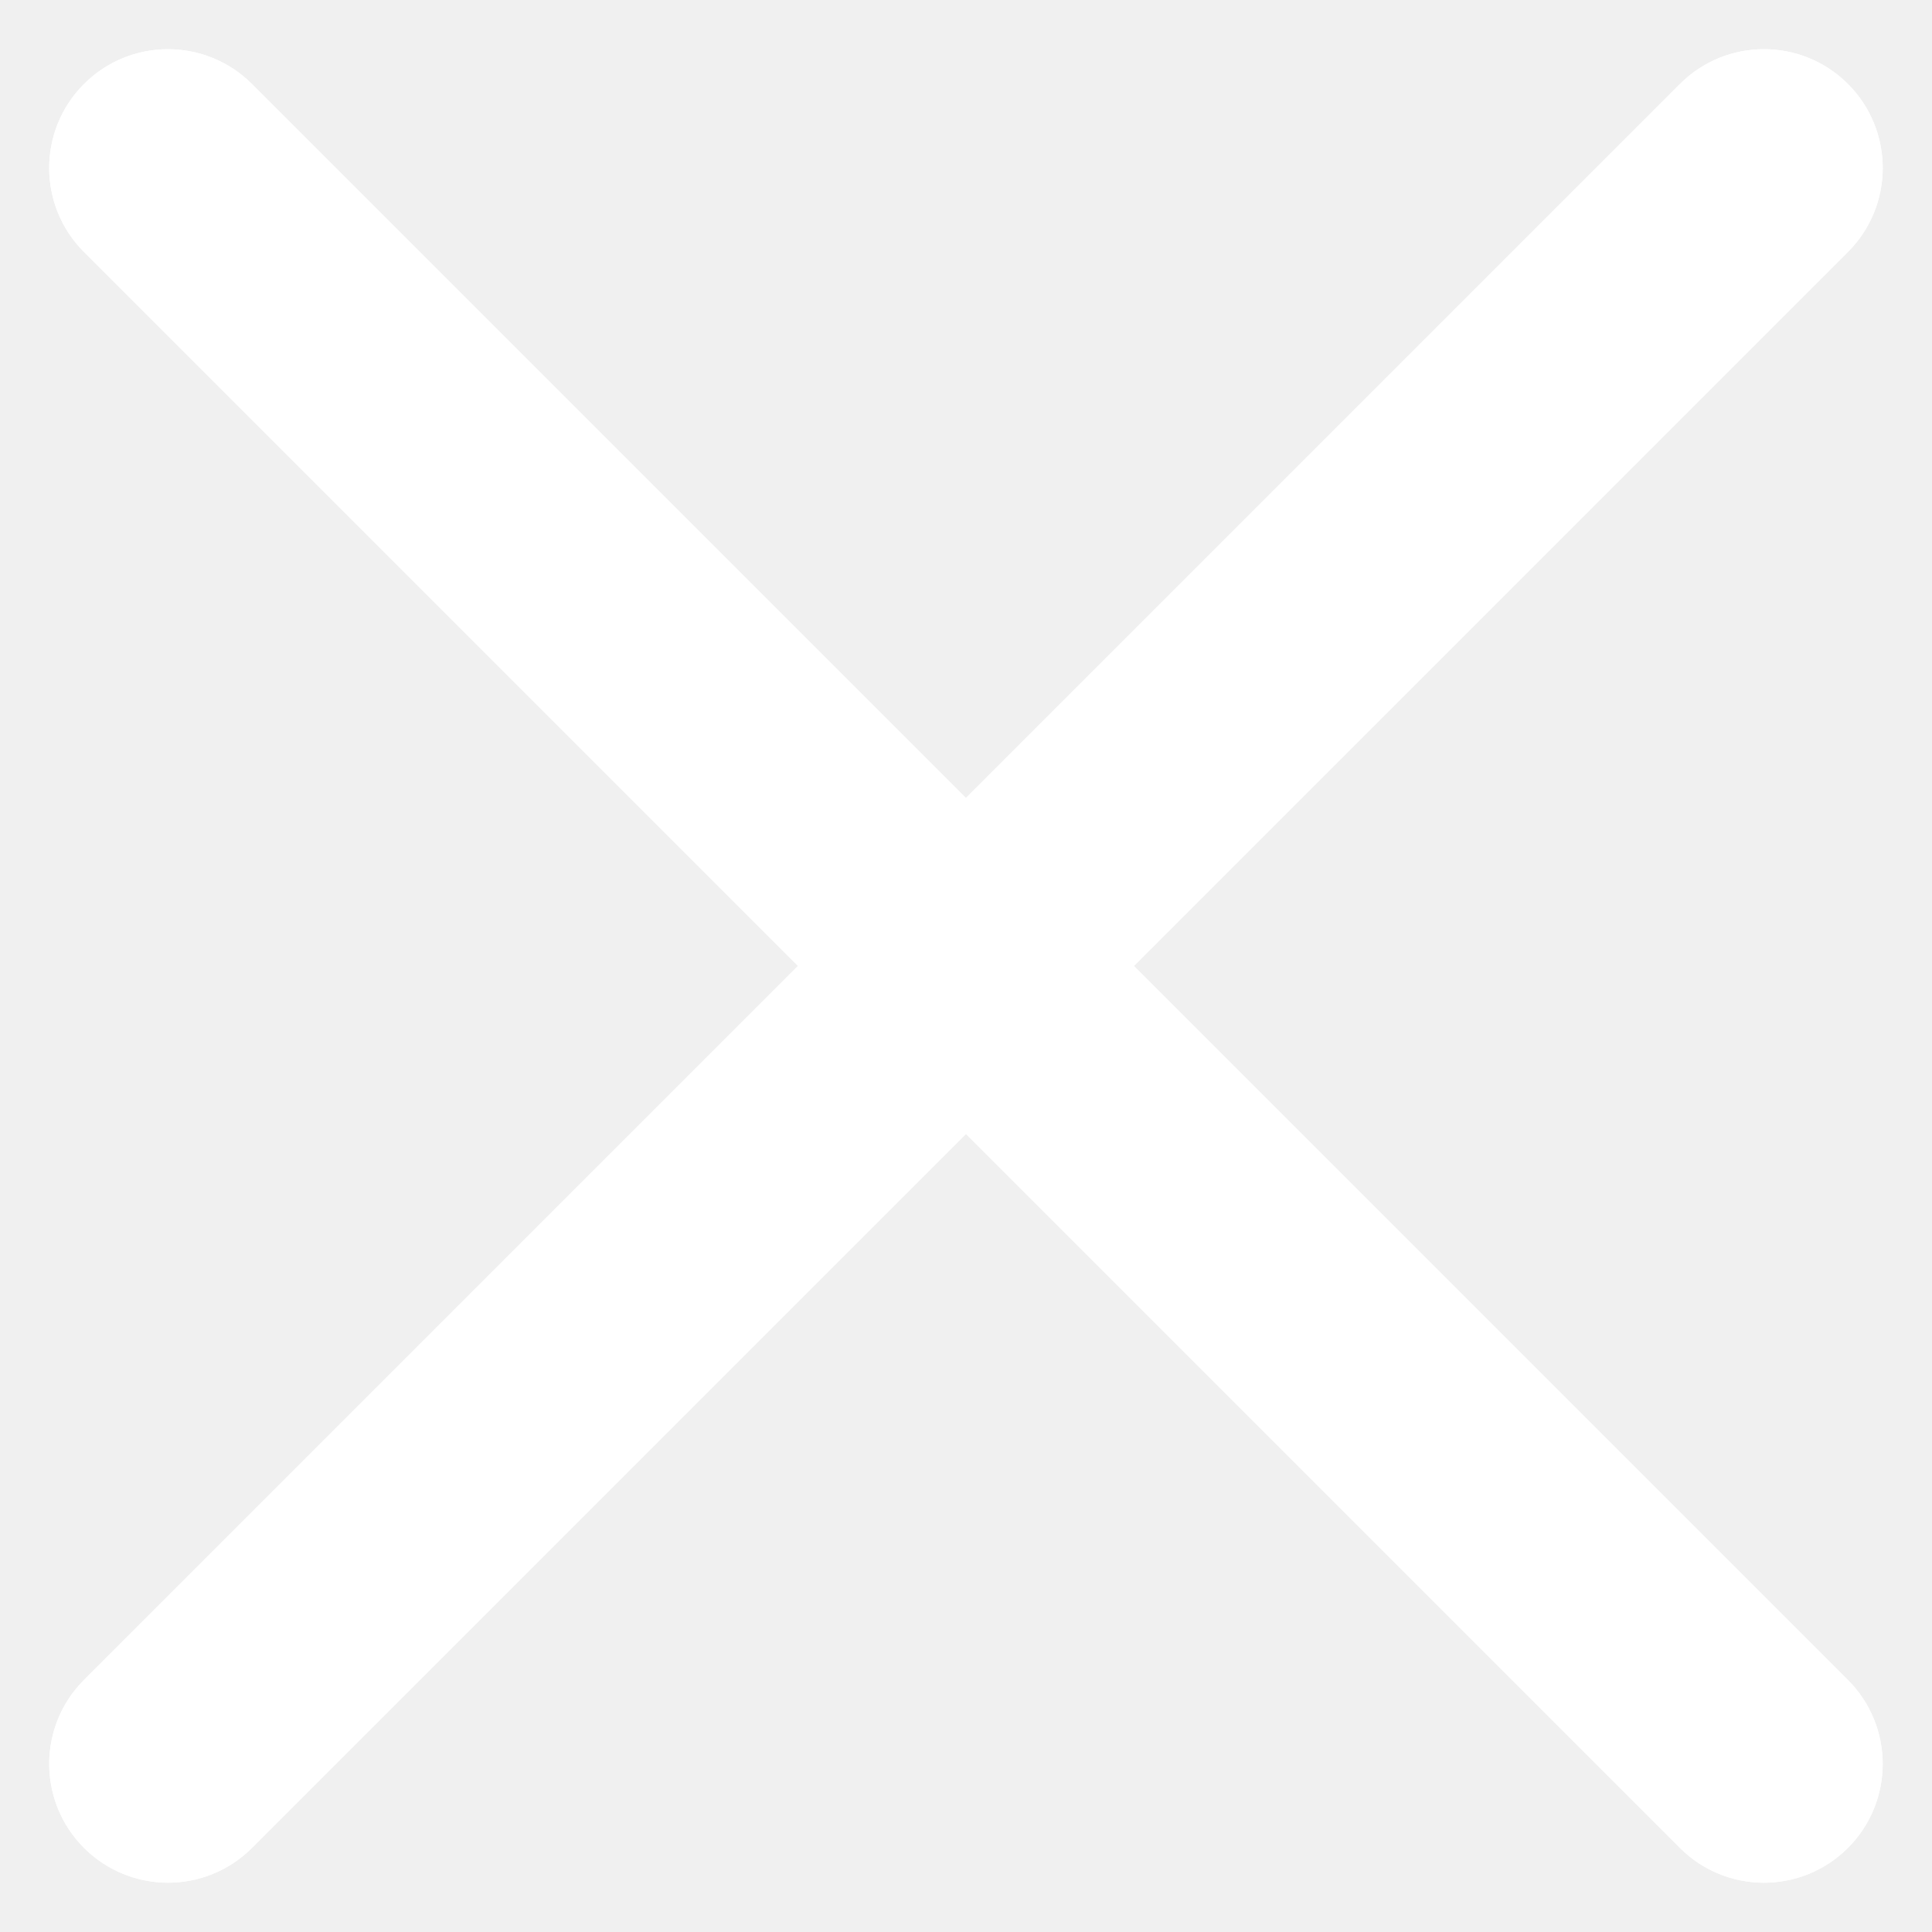
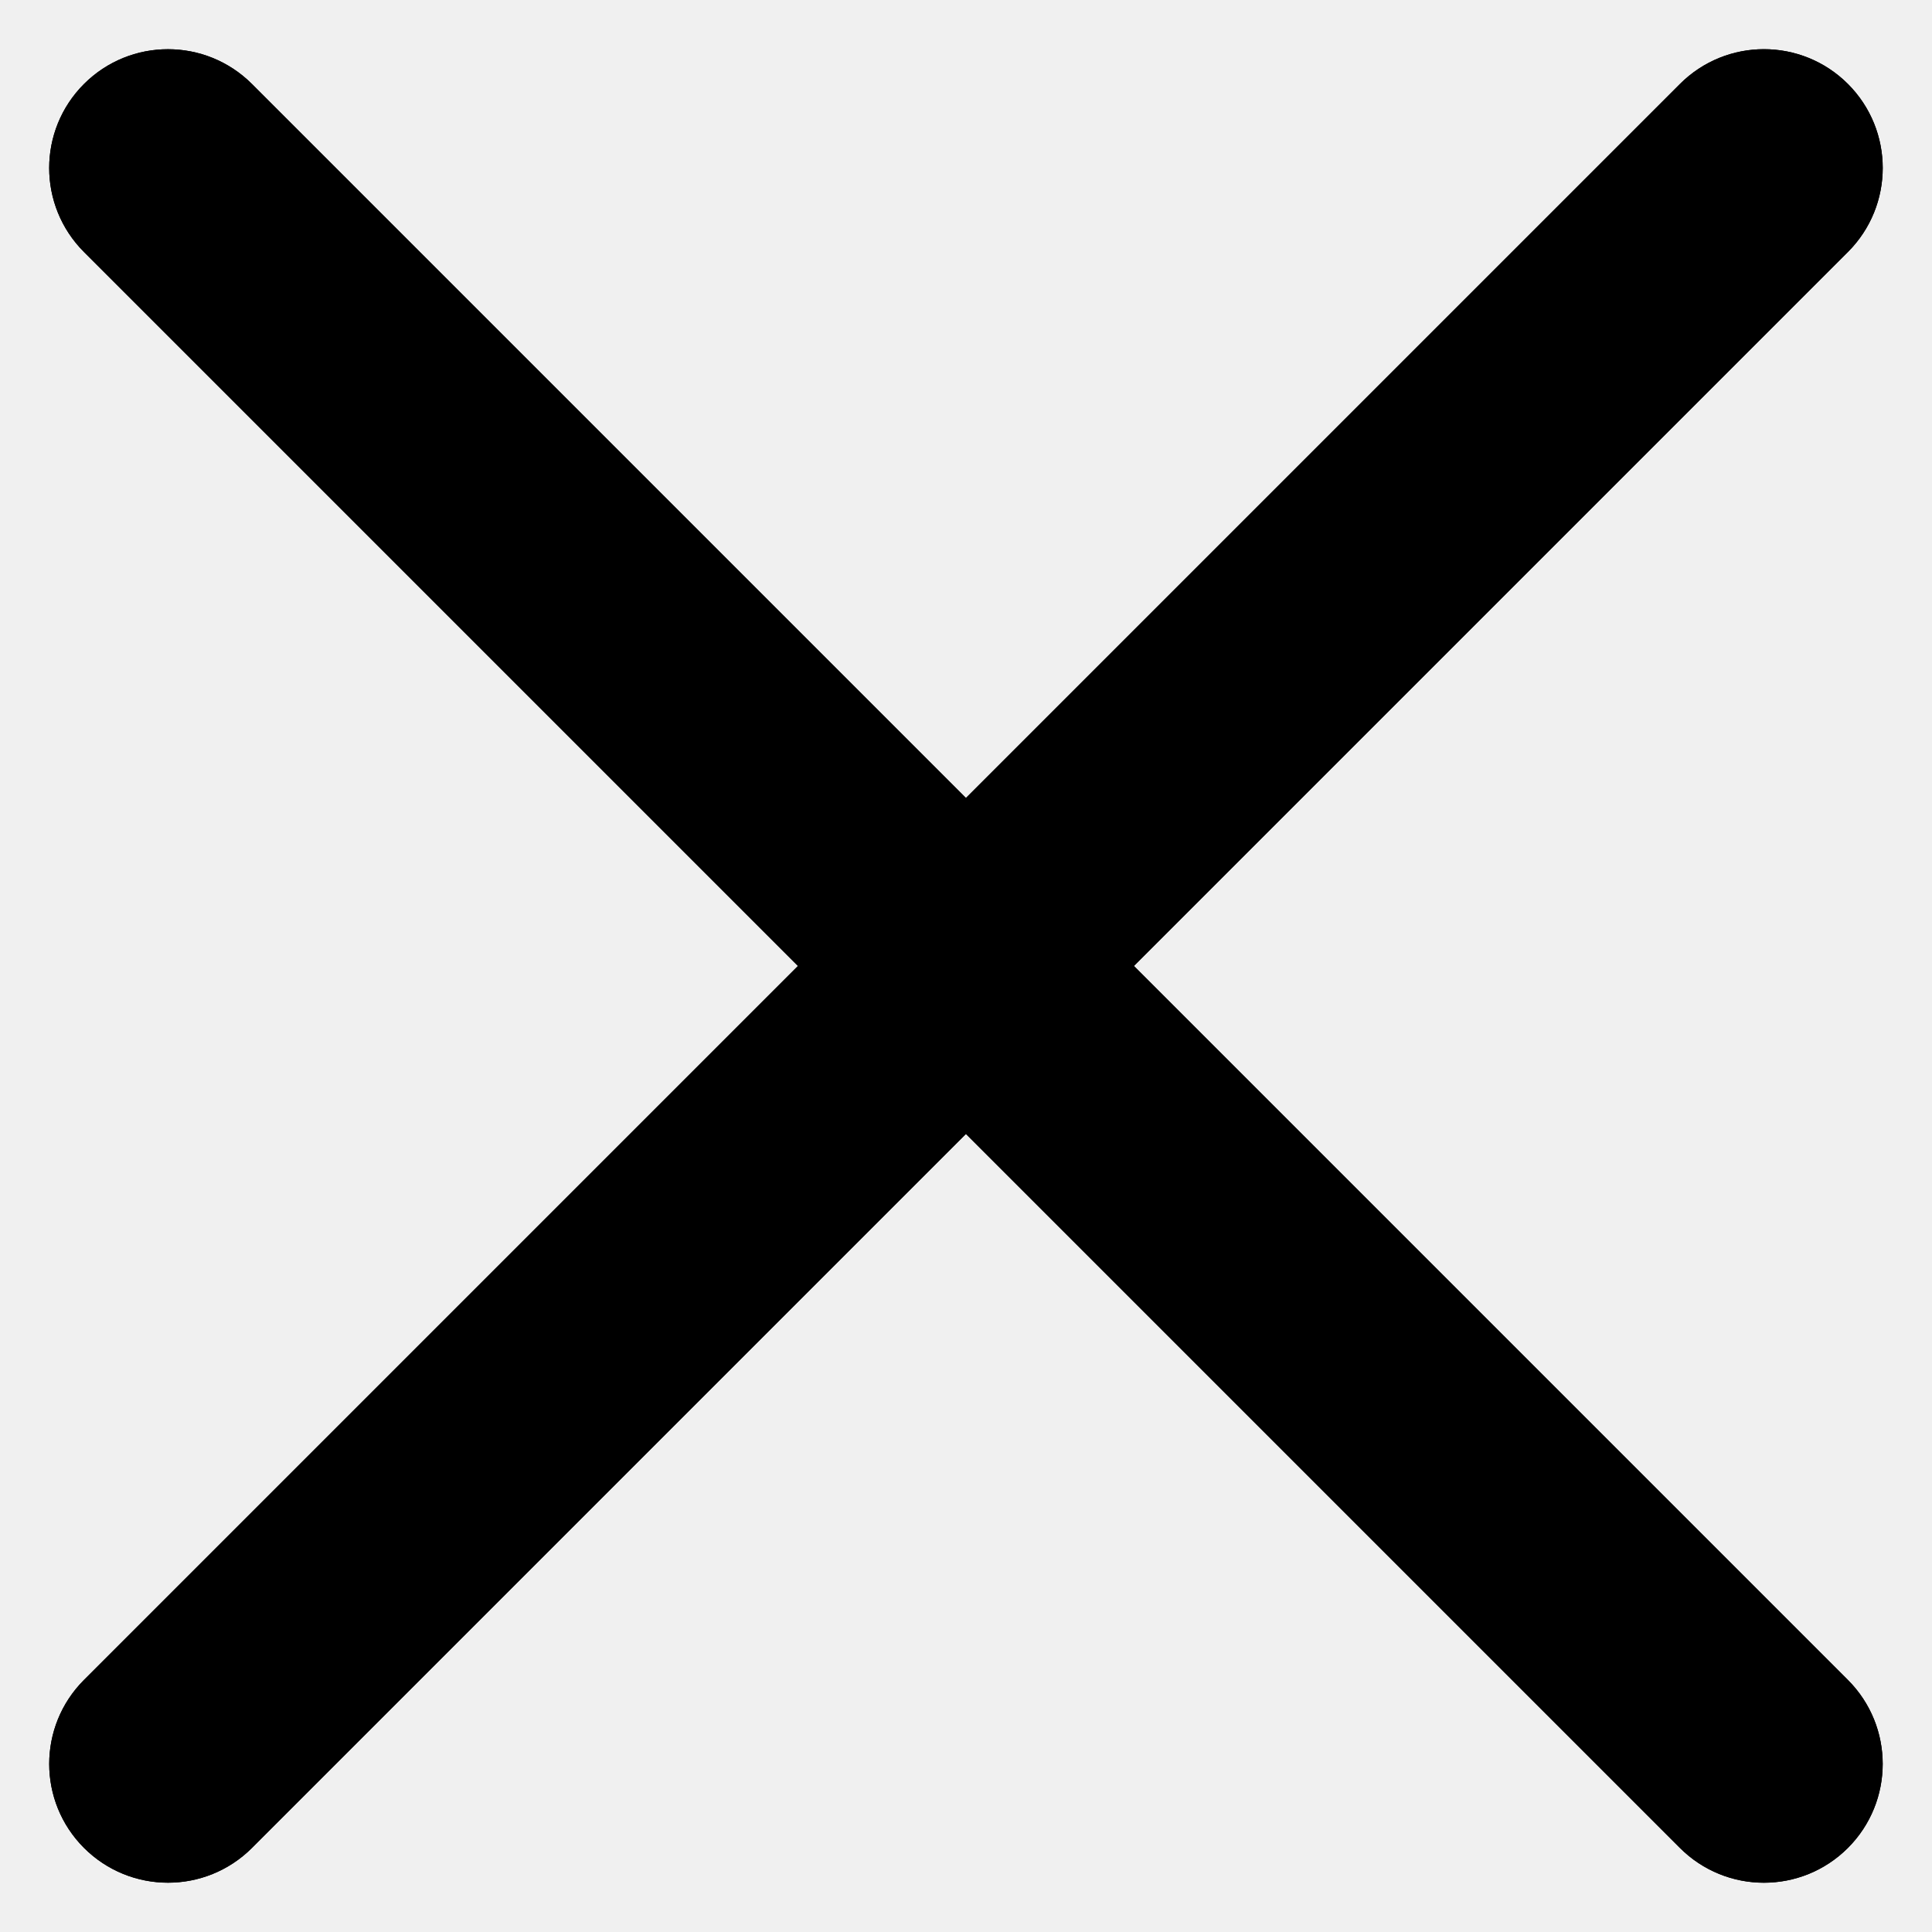
<svg xmlns="http://www.w3.org/2000/svg" width="16.264" height="16.263" viewBox="0 0 16.264 16.263">
-   <g transform="translate(0 14.849) rotate(-45)" fill="#fff" stroke="#fff" stroke-width="1">
+   <g transform="translate(0 14.849) rotate(-45)" fill="currentColor" stroke="currentColor" stroke-width="1">
    <rect width="21" height="2" rx="1" stroke="none" />
    <rect x="0.5" y="0.5" width="20" height="1" rx="0.5" fill="none" />
  </g>
-   <g transform="translate(1.414 0) rotate(45)" fill="#fff" stroke="#fff" stroke-width="1">
+   <g transform="translate(1.414 0) rotate(45)" fill="currentColor" stroke="currentColor" stroke-width="1">
    <rect width="21" height="2" rx="1" stroke="none" />
    <rect x="0.5" y="0.5" width="20" height="1" rx="0.5" fill="none" />
  </g>
</svg>
